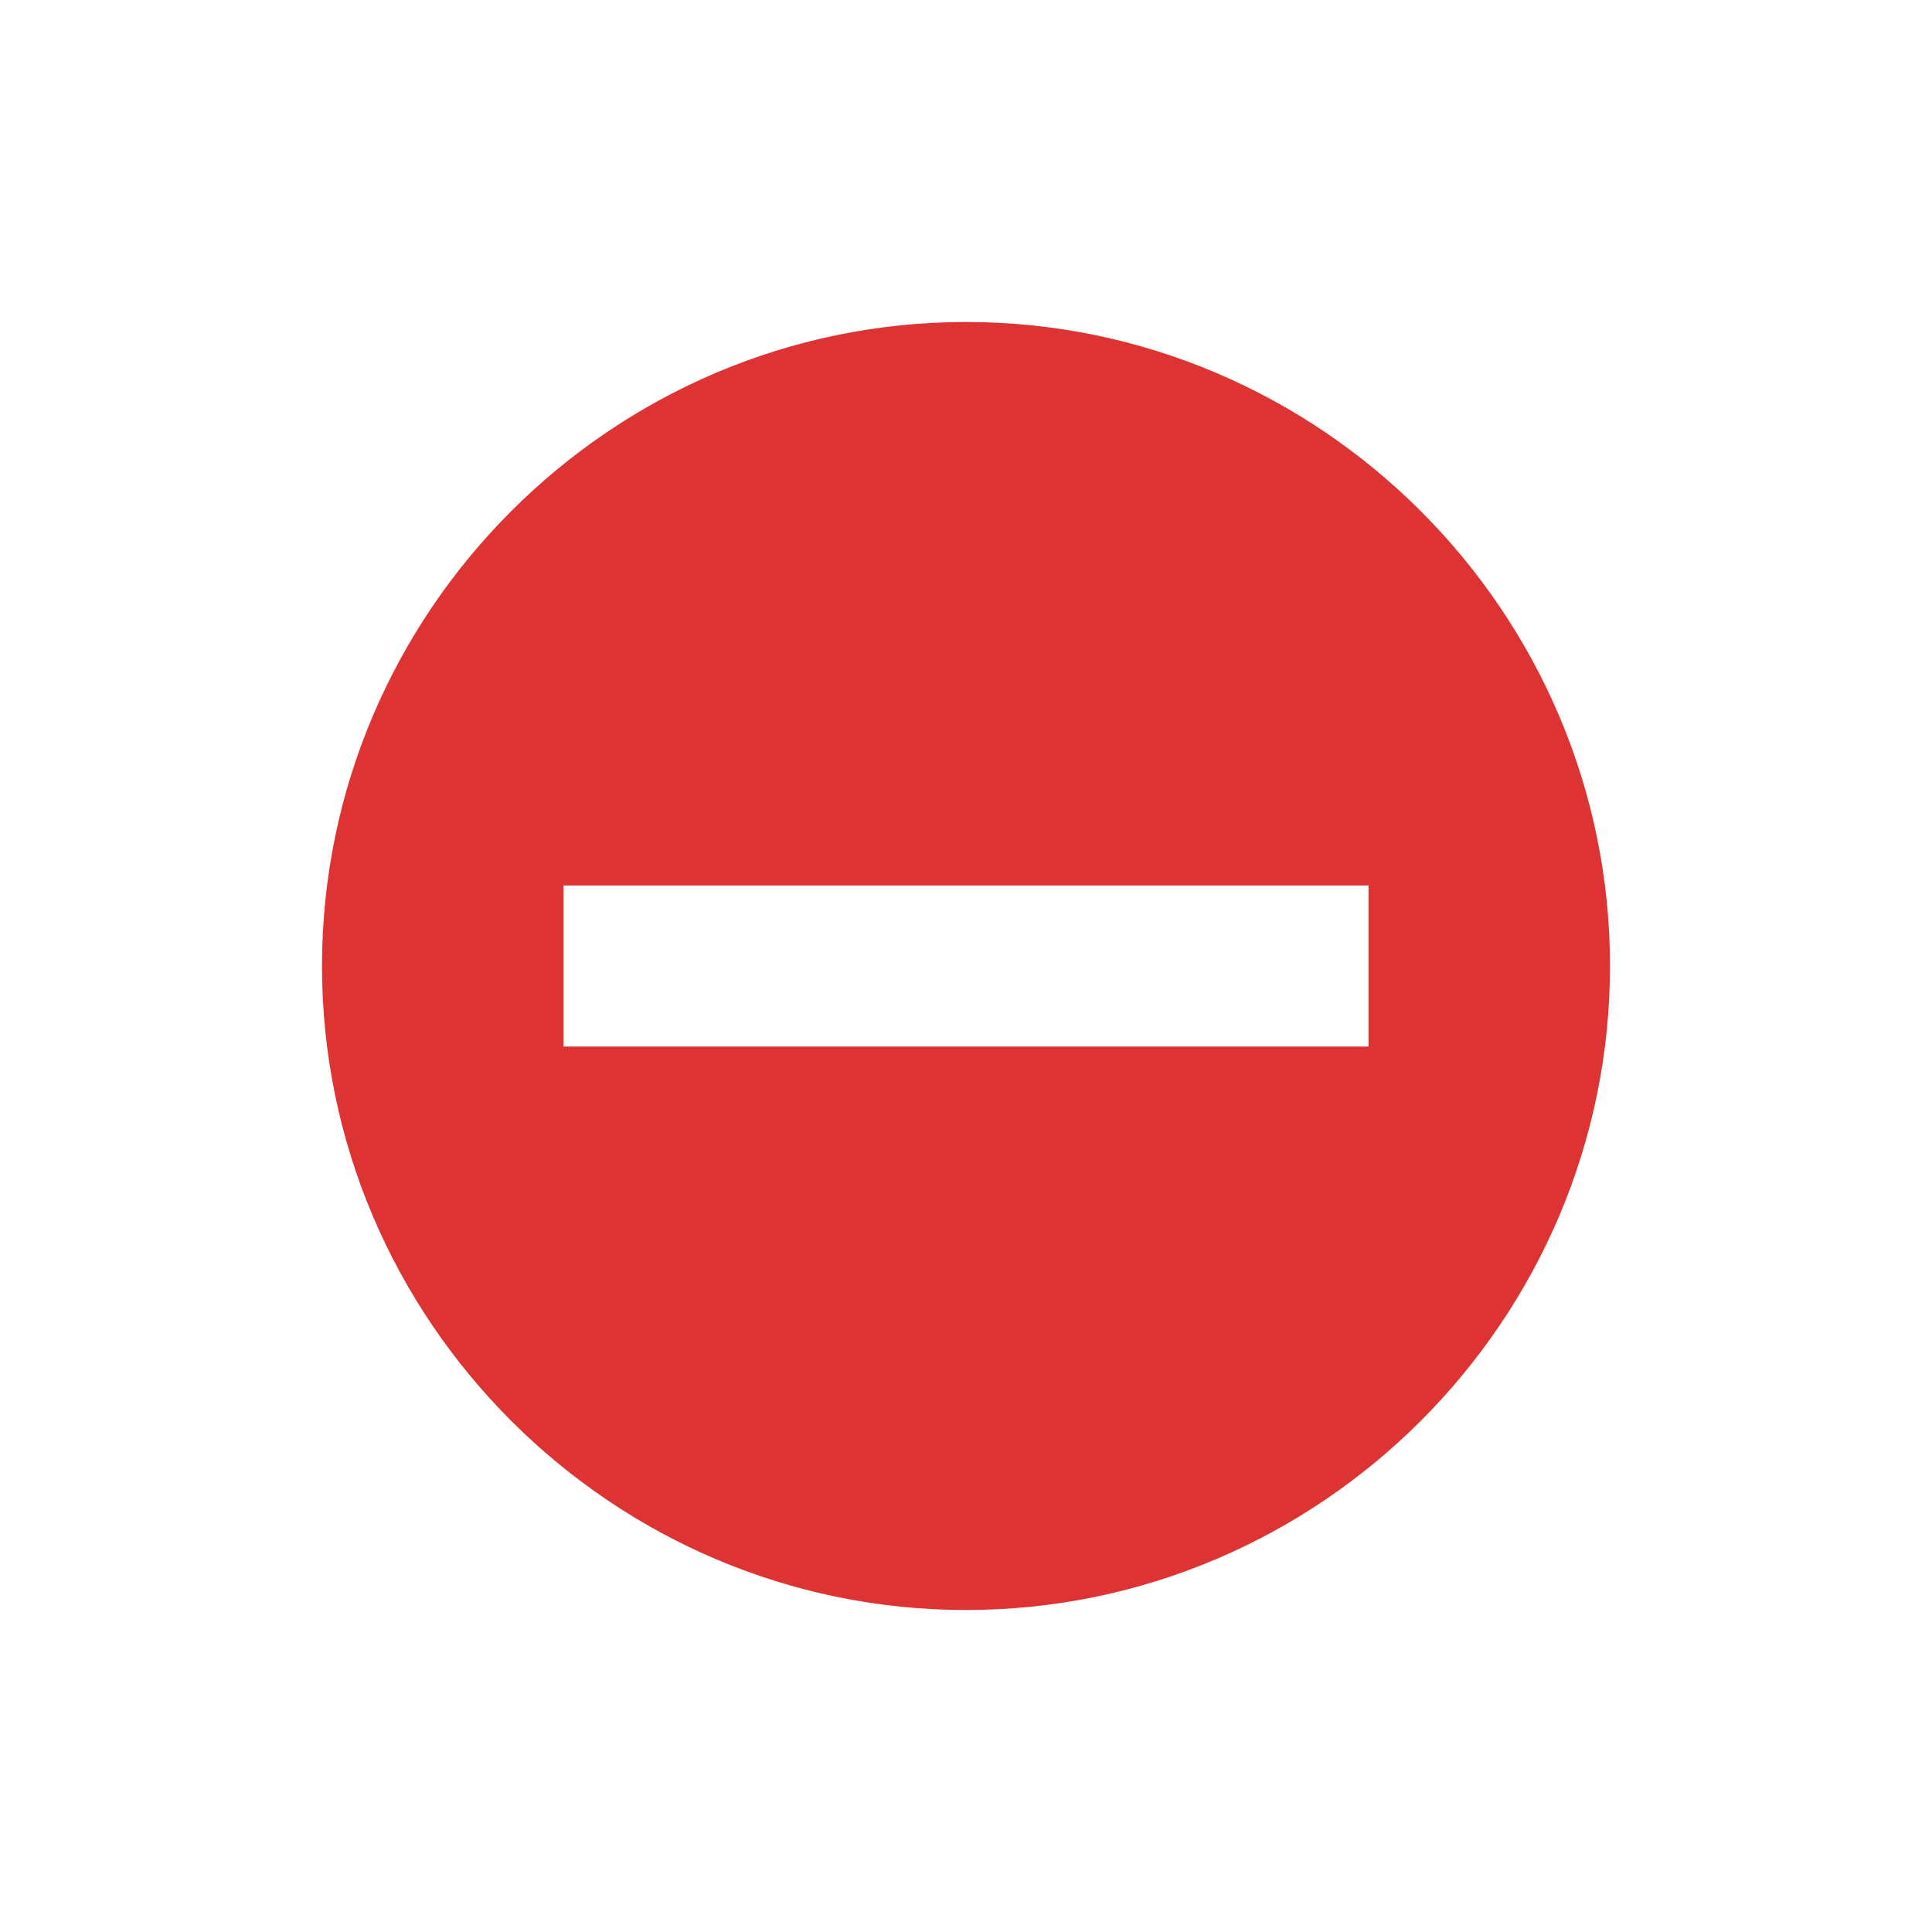
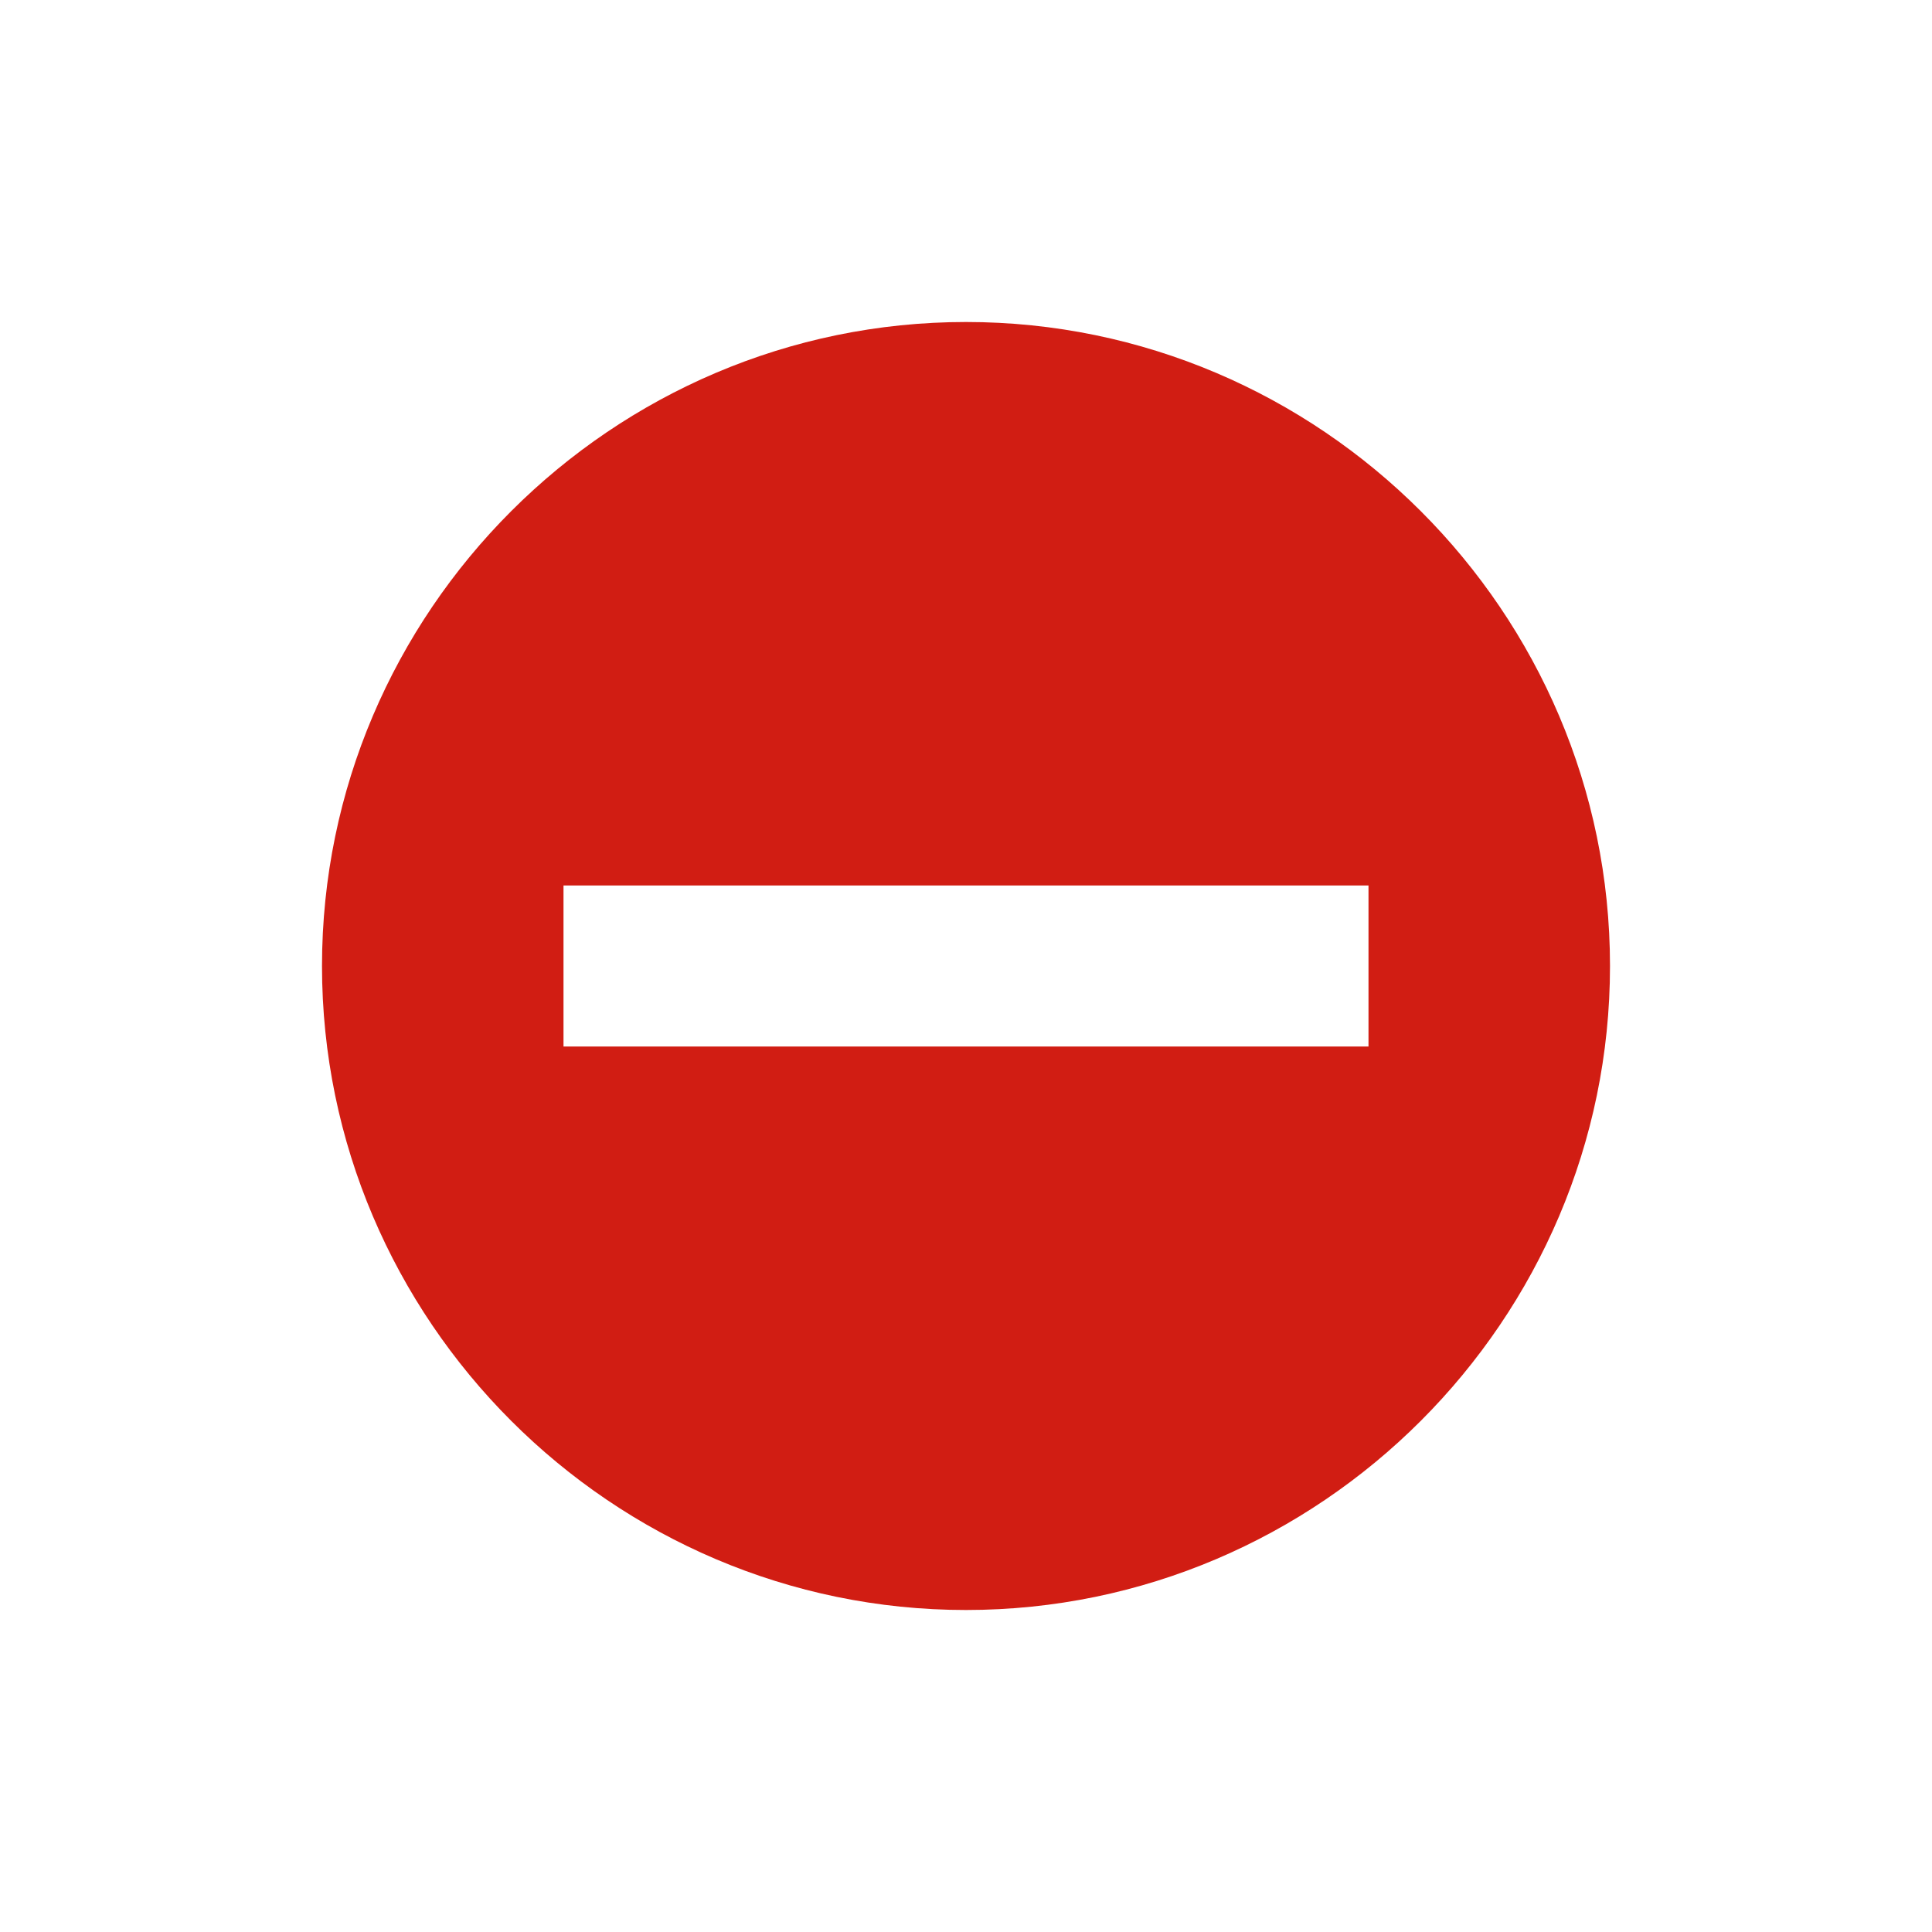
<svg xmlns="http://www.w3.org/2000/svg" width="24" height="24" viewBox="0 0 24 24">
-   <style>* { fill: #d33 }</style>
+   <style>* { fill: #d11d13 }</style>
  <path d="M12 4c-4.4 0-8 3.6-8 8s3.6 8 8 8 8-3.6 8-8-3.6-8-8-8zm5 9H7v-2h10v2z" />
</svg>
